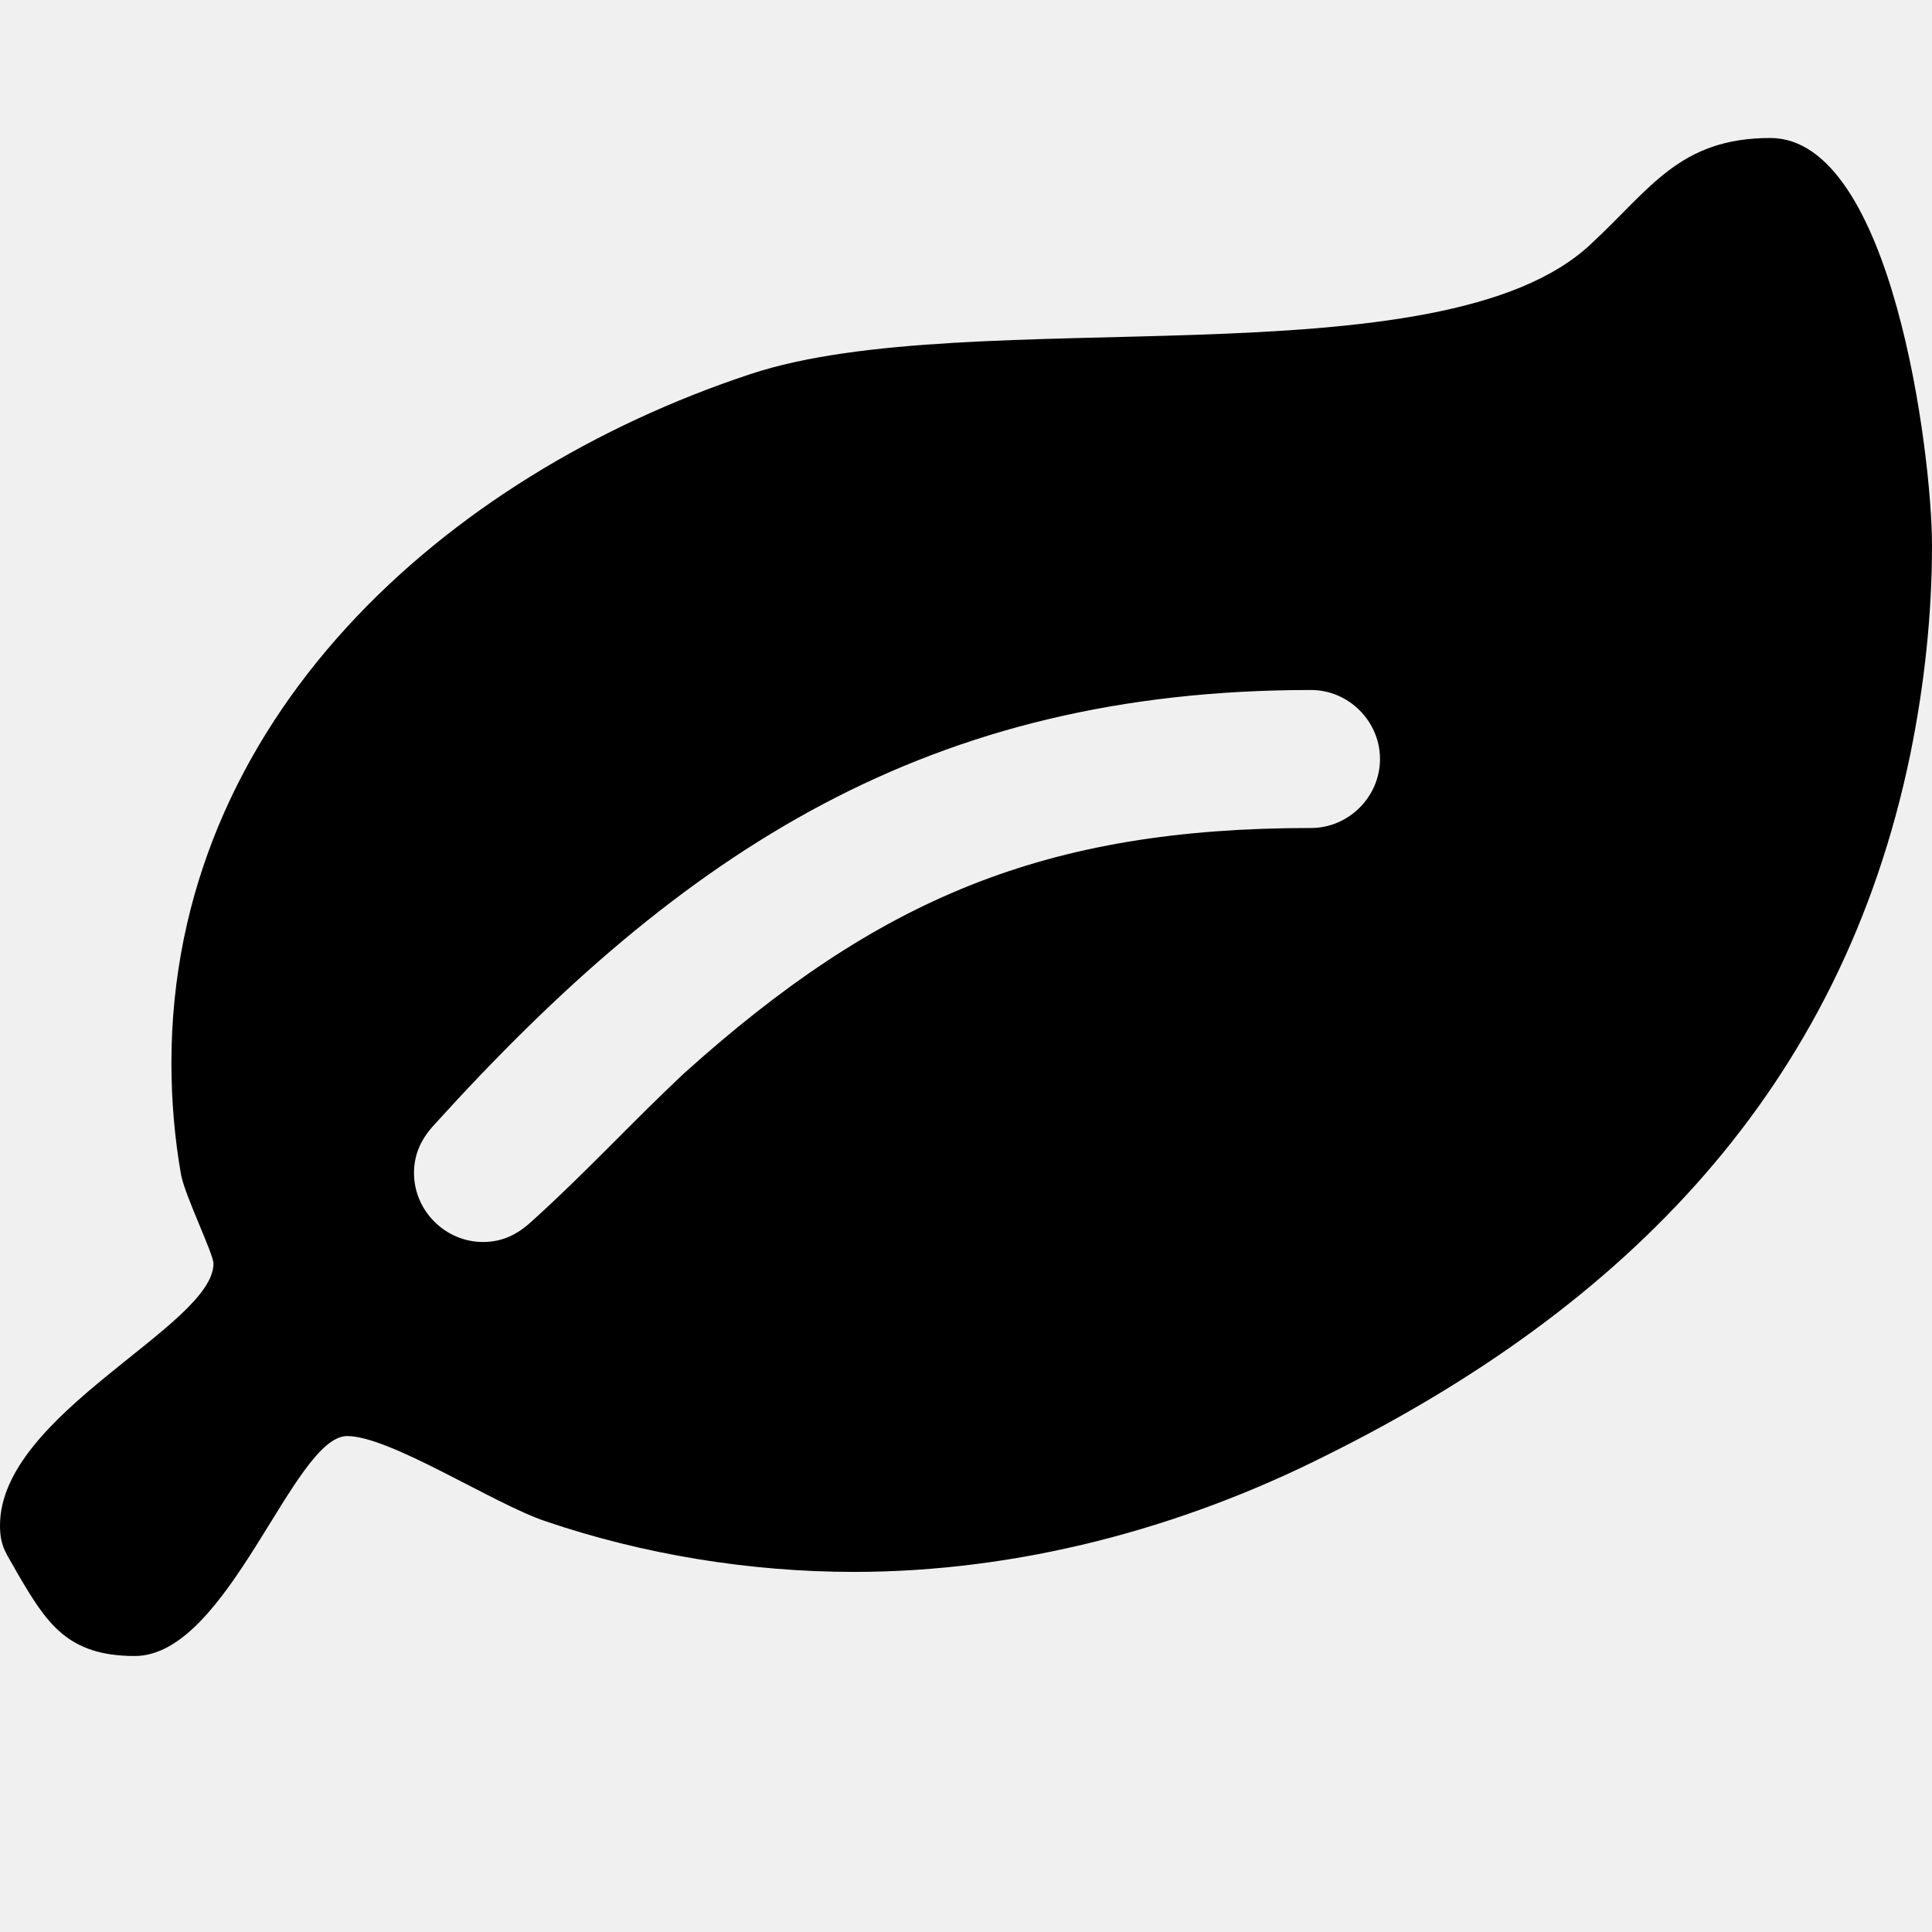
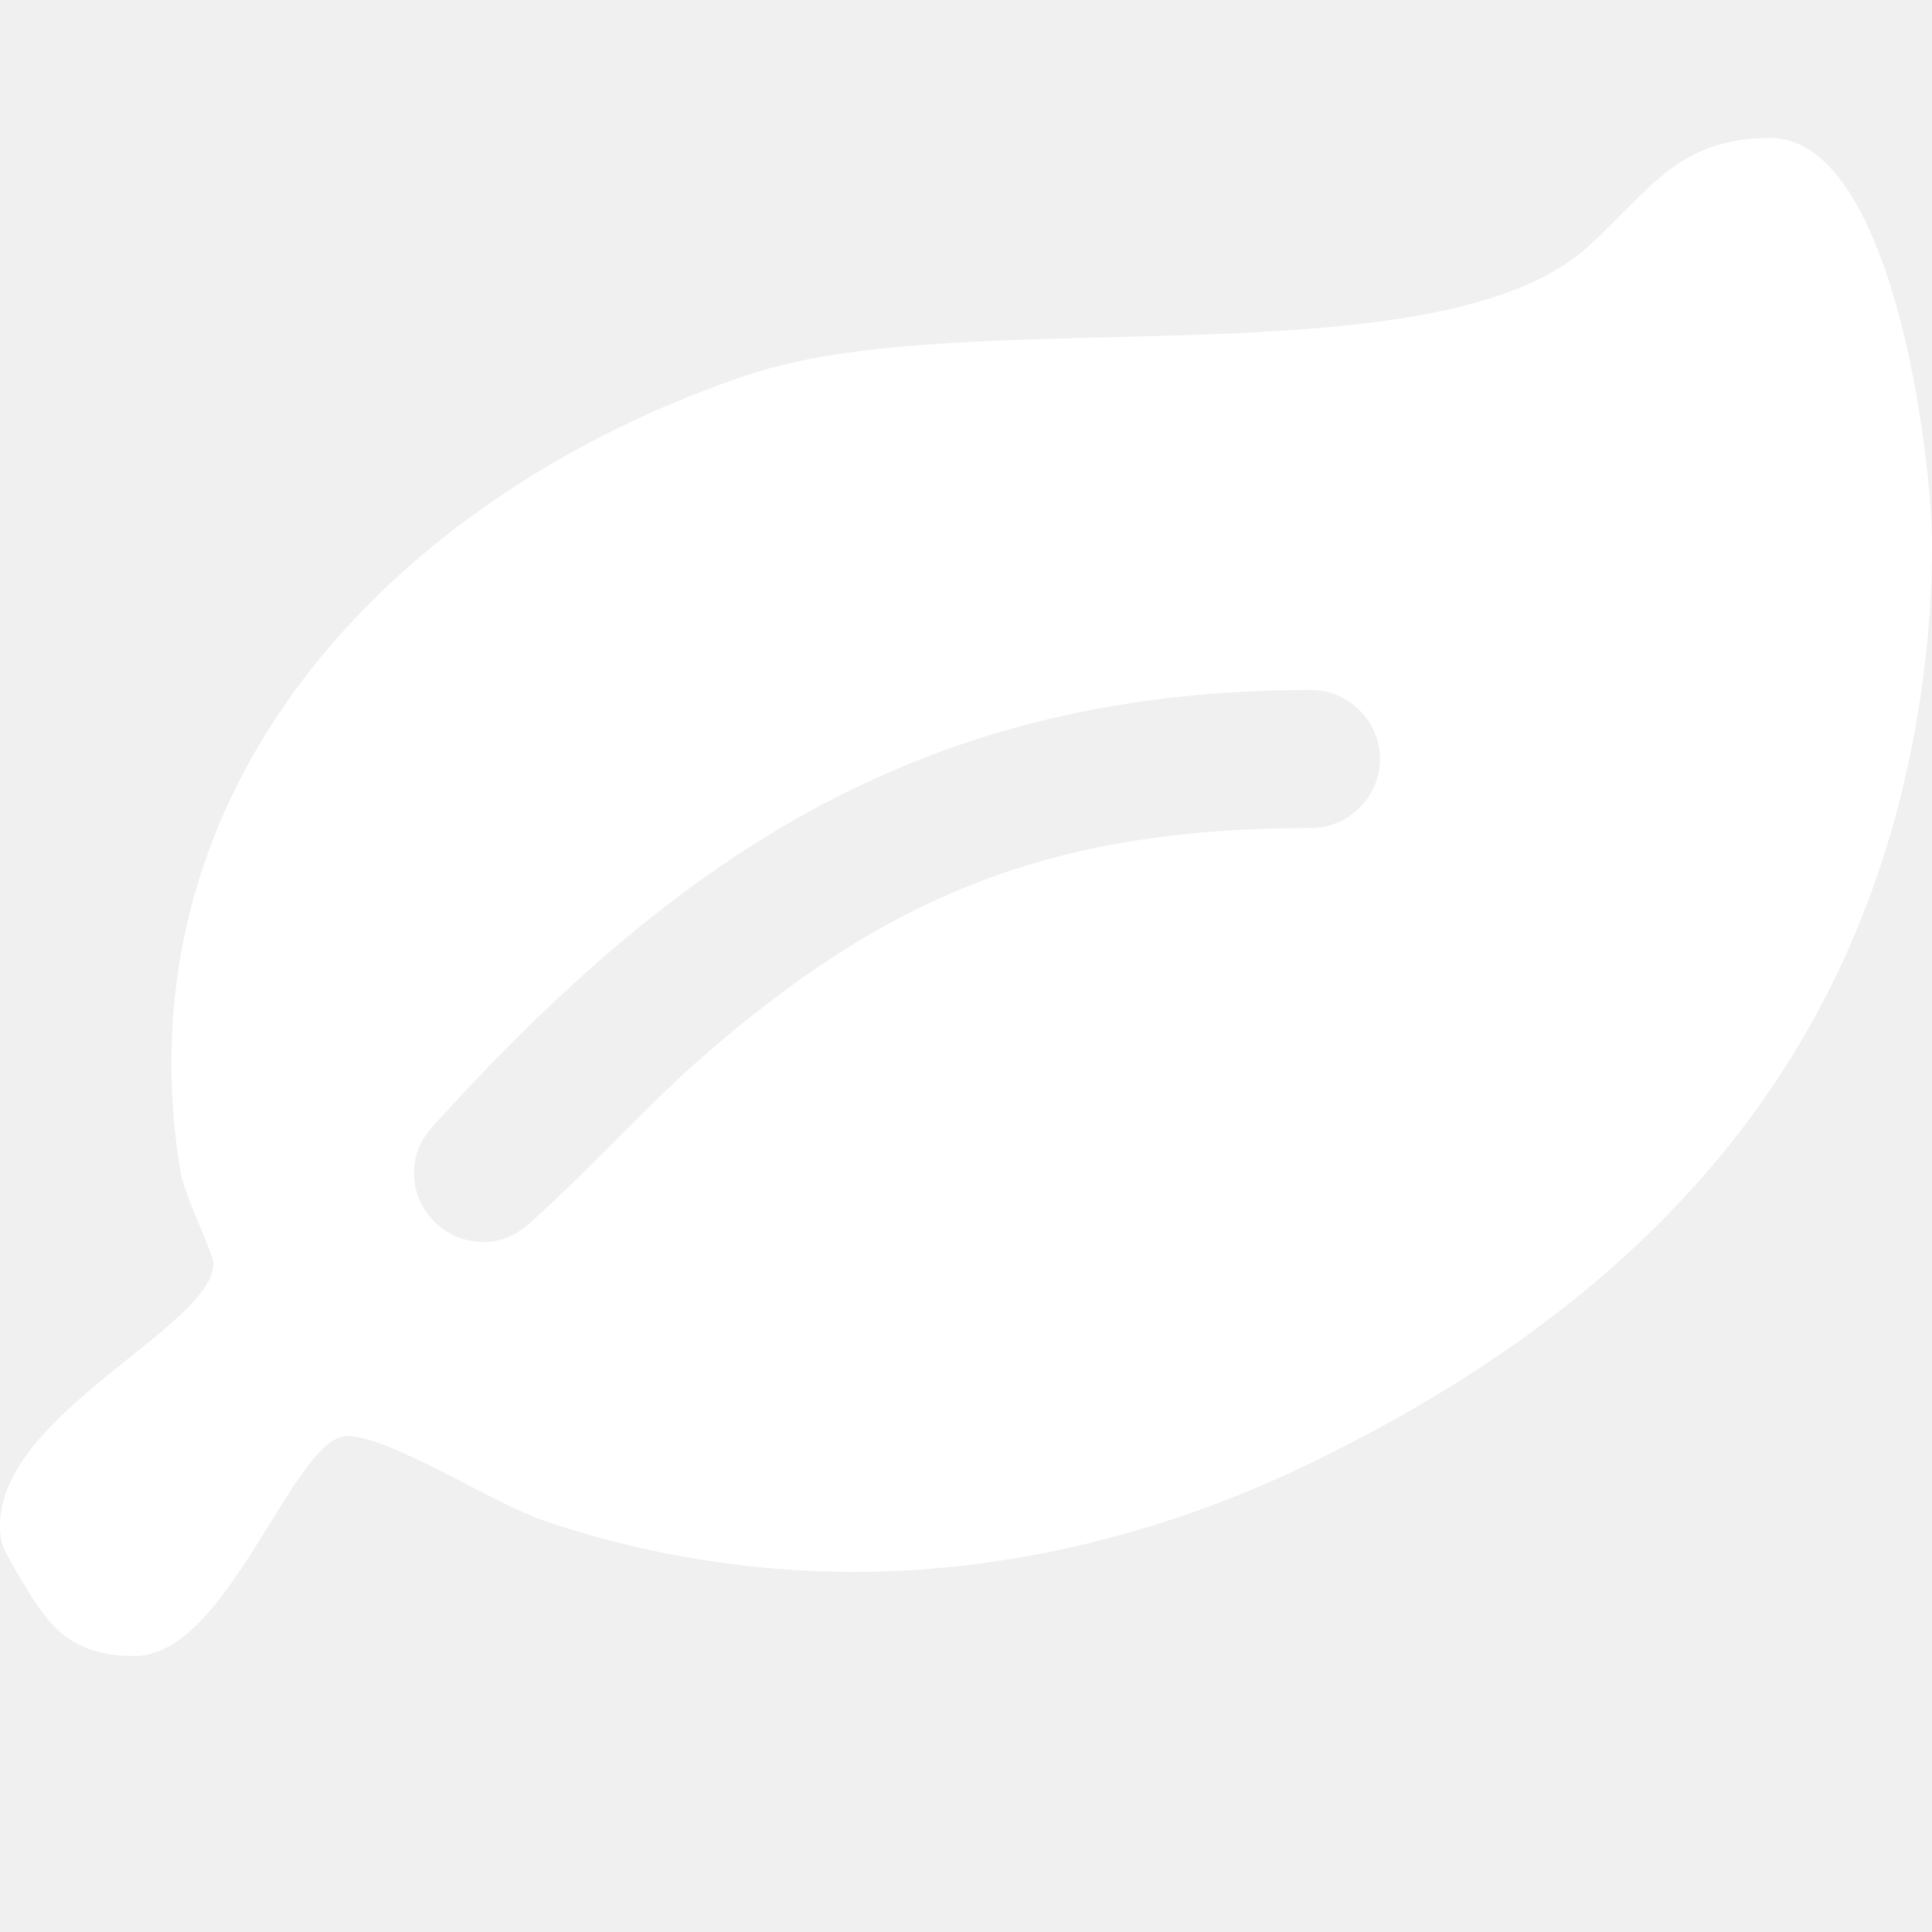
<svg xmlns="http://www.w3.org/2000/svg" version="1.1" width="448" height="448" viewBox="0 0 448 448">
  <g id="icomoon-ignore">
</g>
-   <path d="M320 176c0-8.75-7.25-16-16-16-88.5 0-145.5 37-203.25 100.75-3 3.25-4.75 6.75-4.75 11.25 0 8.75 7.25 16 16 16 4.5 0 8-1.75 11.25-4.75 12.25-11 23.25-23 35.25-34.25 45.25-40.75 84-57 145.5-57 8.75 0 16-7.25 16-16zM448 126.5c0 16-1.75 32.25-5 48.25-16 77.75-66 128.25-135.5 162.75-33.75 17-71.5 27-109.5 27-24 0-48.75-4-71.5-11.75-12-4-36-19.75-46-19.75-12.5 0-27.5 51-49.25 51-15.75 0-20.5-7.75-27.25-19.25-2.25-4.25-4-5.75-4-11 0-26 49.5-46.25 49.5-60.75 0-2.25-6.5-15.5-7.5-20.5-1.5-8.5-2.25-17.25-2.25-26 0-79.5 63.25-136.25 134.25-159.75 51.25-17 160.25 2.75 195-30.25 13.75-12.75 20.5-24.5 41.5-24.5 28.25 0 37.5 73.25 37.5 94.5z" />
+   <path fill="#FFF" d="M320 176c0-8.75-7.25-16-16-16-88.5 0-145.5 37-203.25 100.75-3 3.25-4.75 6.75-4.75 11.25 0 8.75 7.25 16 16 16 4.5 0 8-1.75 11.25-4.75 12.25-11 23.25-23 35.25-34.25 45.25-40.75 84-57 145.5-57 8.75 0 16-7.25 16-16zM448 126.5c0 16-1.75 32.25-5 48.25-16 77.75-66 128.25-135.5 162.75-33.75 17-71.5 27-109.5 27-24 0-48.75-4-71.5-11.75-12-4-36-19.75-46-19.75-12.5 0-27.5 51-49.25 51-15.75 0-20.5-7.75-27.25-19.25-2.25-4.25-4-5.75-4-11 0-26 49.5-46.25 49.5-60.75 0-2.25-6.5-15.5-7.5-20.5-1.5-8.5-2.25-17.25-2.25-26 0-79.5 63.25-136.25 134.25-159.75 51.25-17 160.25 2.75 195-30.25 13.75-12.75 20.5-24.5 41.5-24.5 28.25 0 37.5 73.25 37.5 94.5z" />
</svg>
